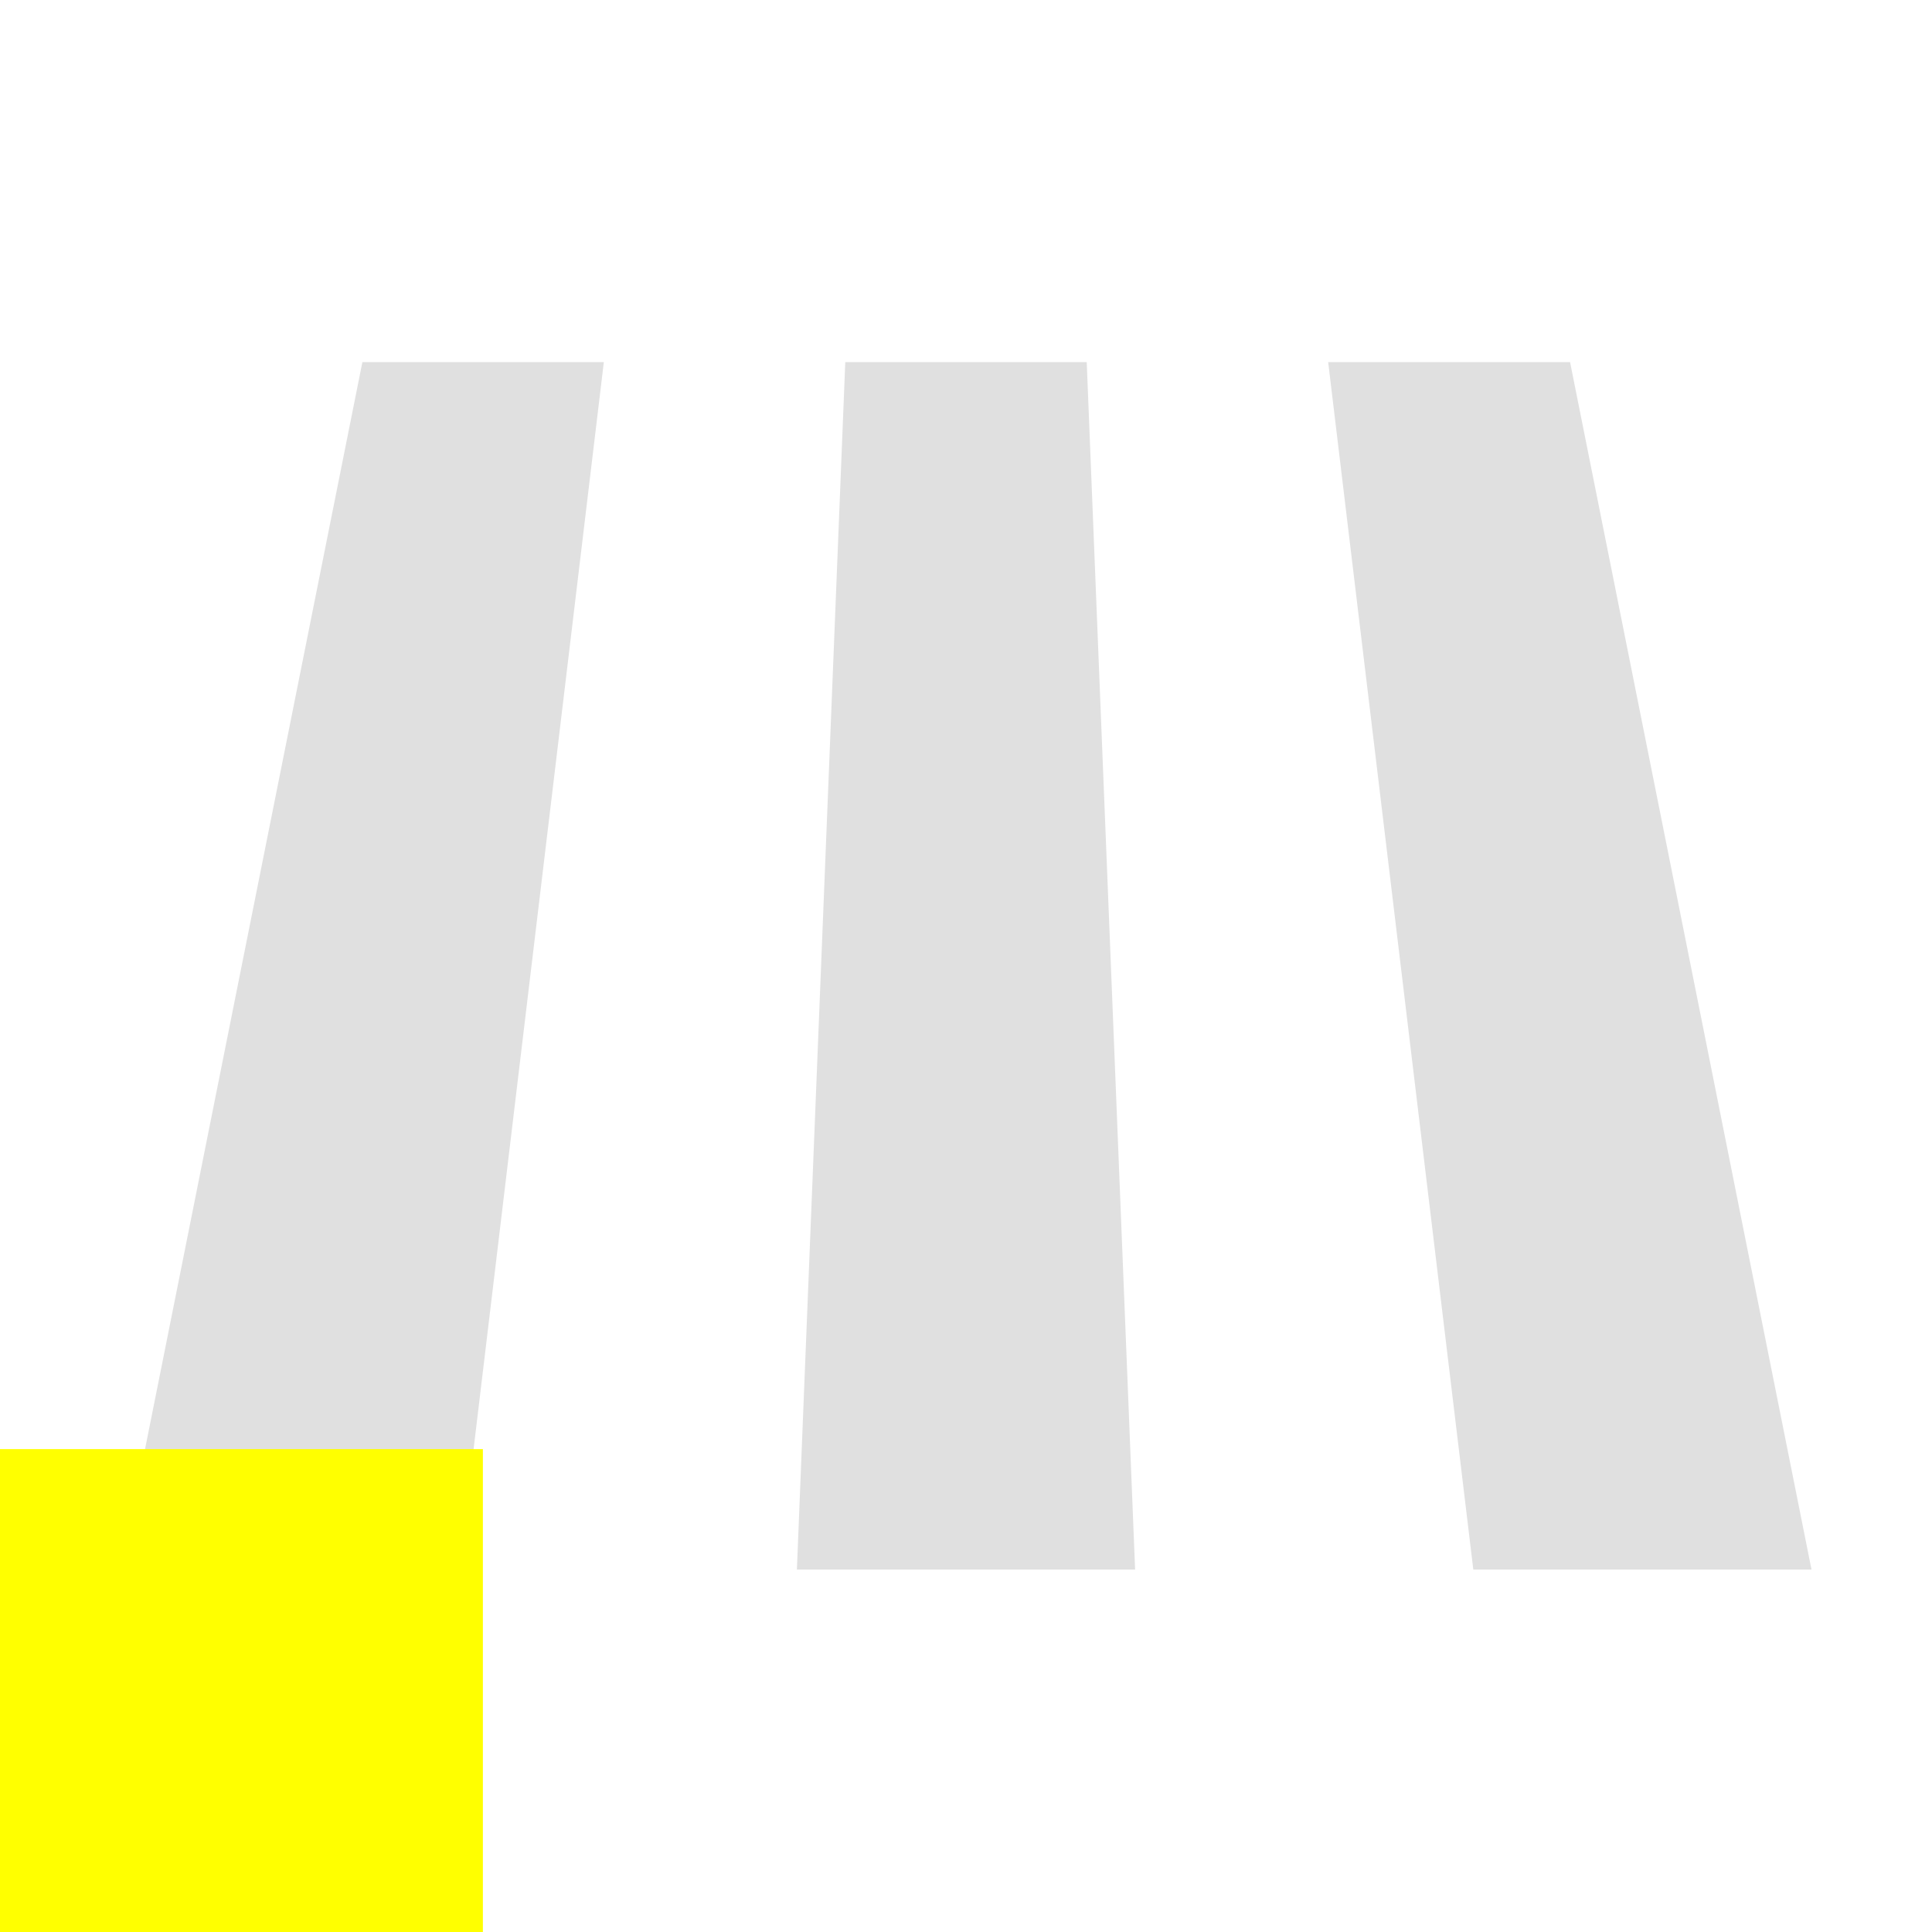
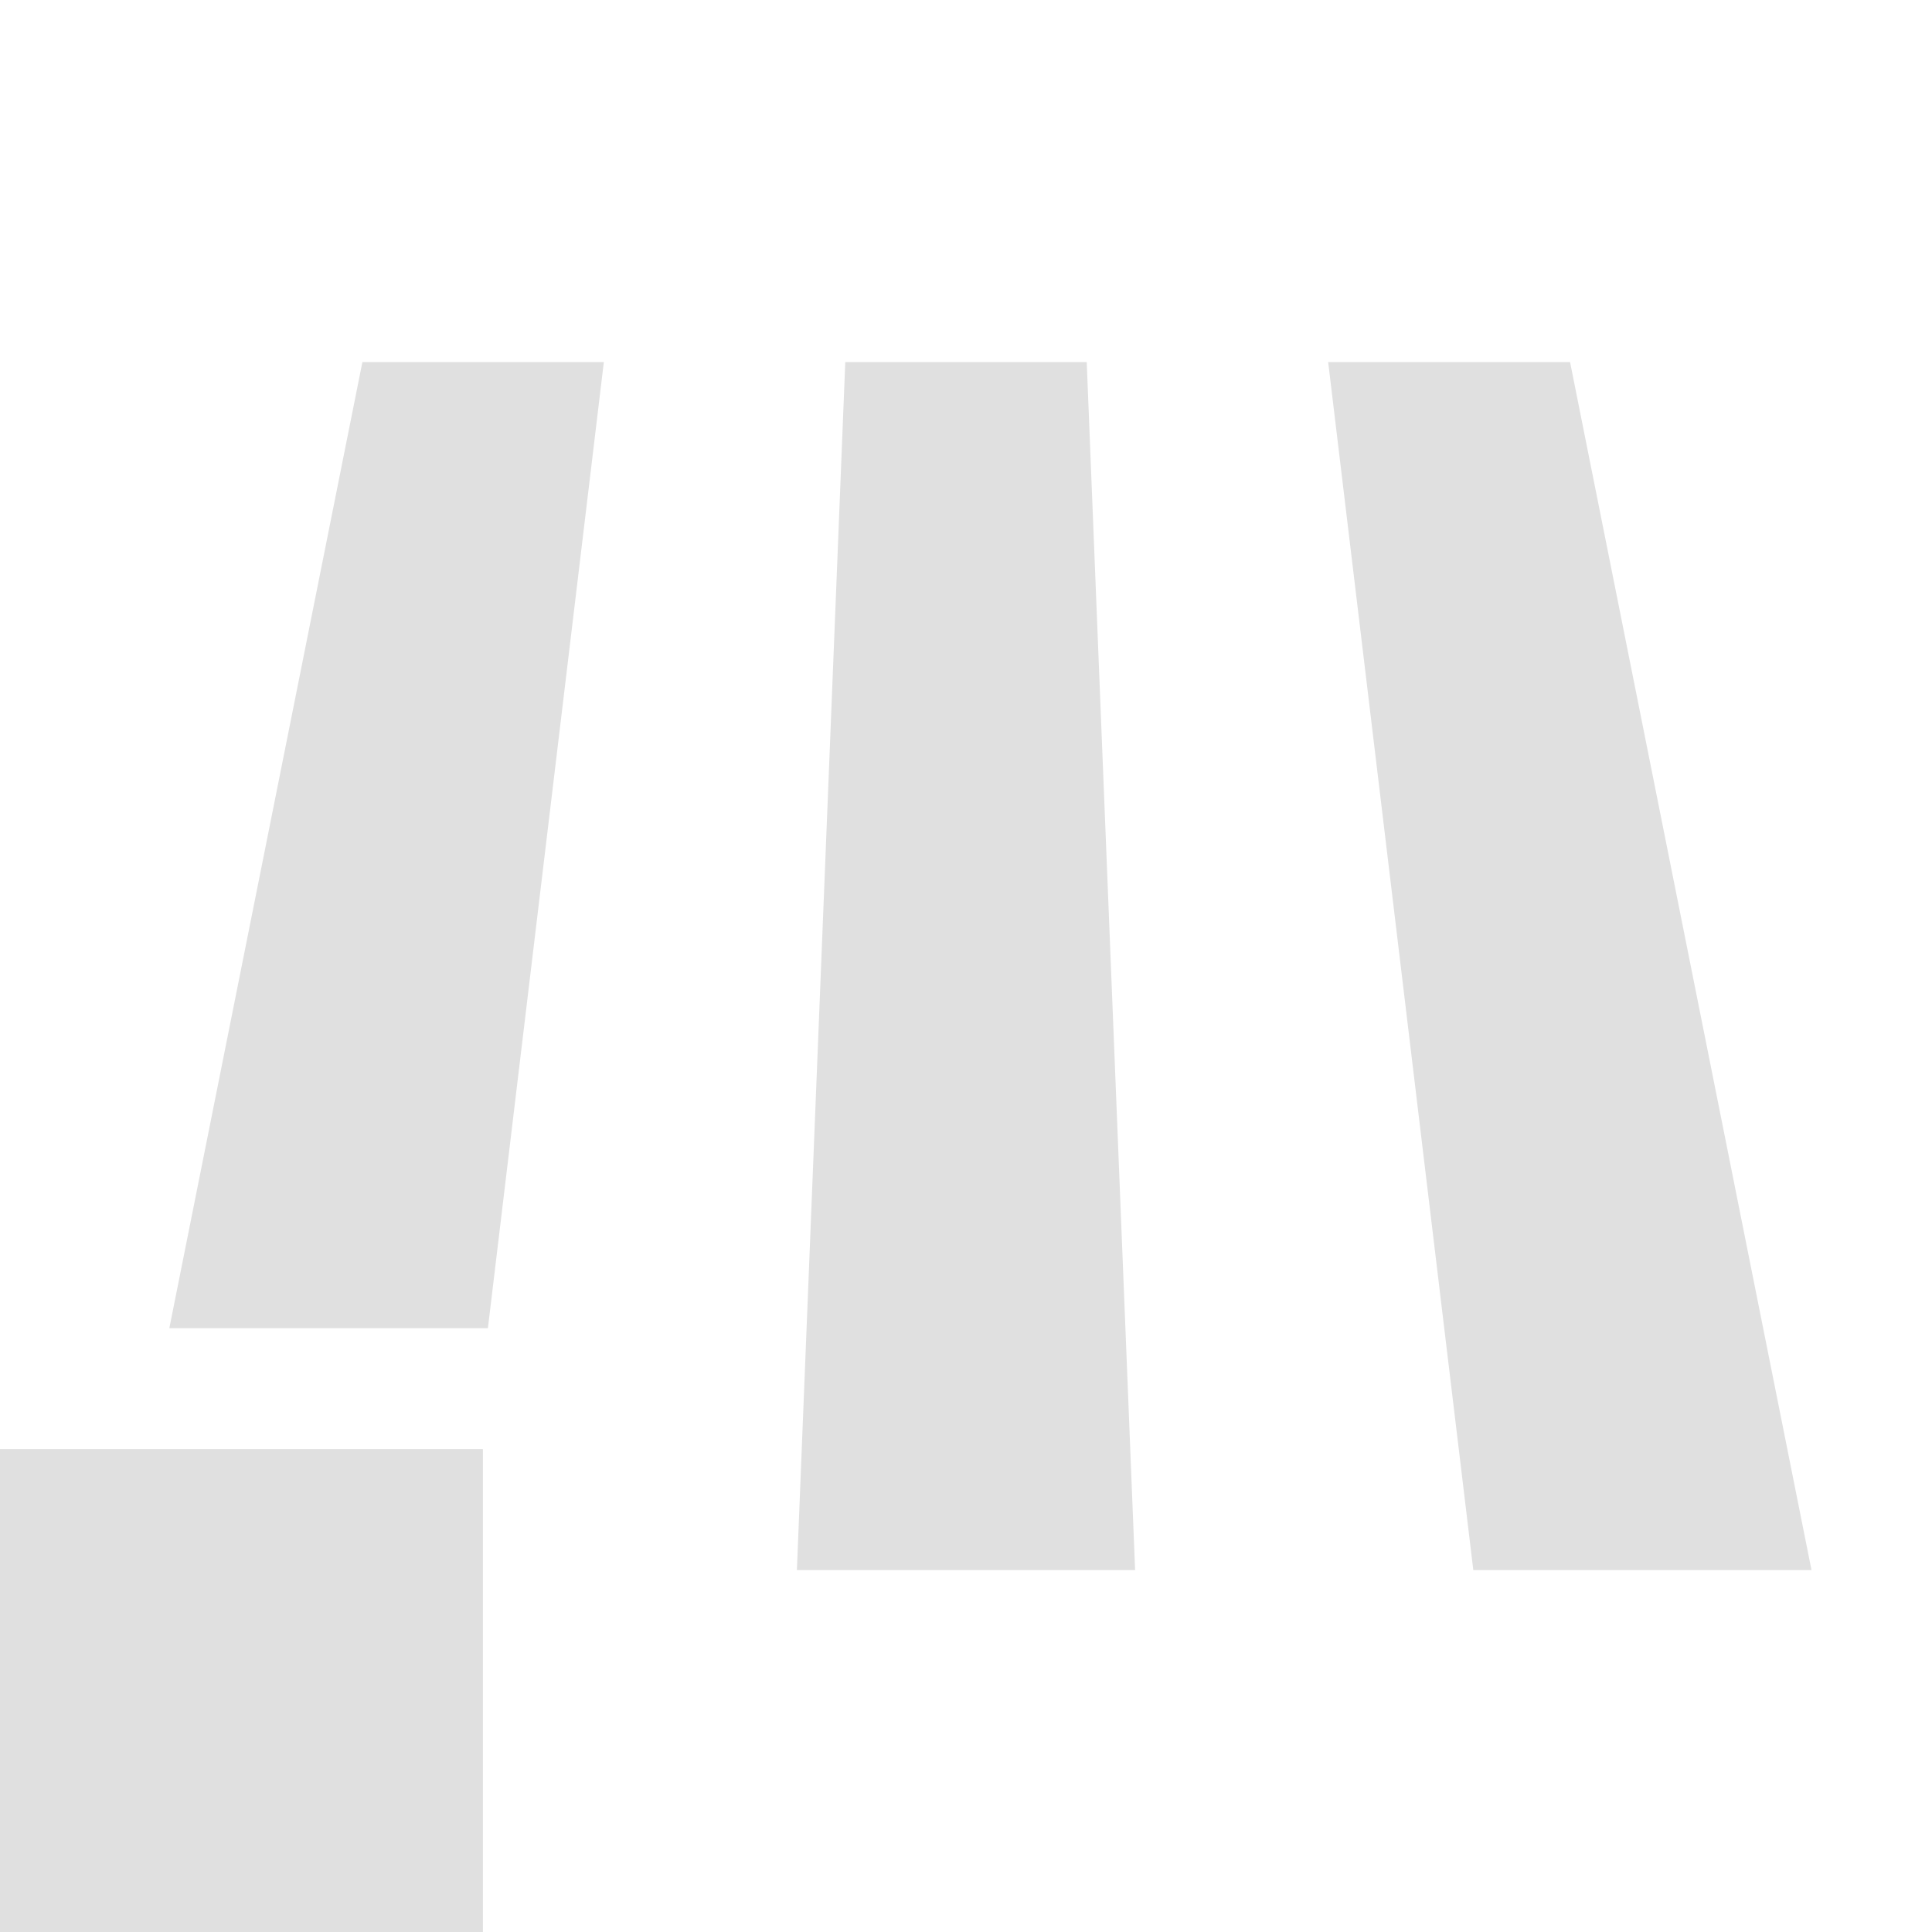
- <svg xmlns="http://www.w3.org/2000/svg" height="16" viewBox="0 0 4.233 4.233" width="16">
-   <path d="m.794 1.058-.529 2.381h.741l.317-2.381zm1.058 0-.106 2.381h.741l-.106-2.381zm1.058 0 .318 2.381h.741l-.529-2.381z" fill="#e0e0e0" stroke-linecap="round" stroke-linejoin="round" stroke-width="2" transform="matrix(1 0 0 1.111111 0 -.382176)" />
-   <path d="m0 3.175h1.058v1.058h-1.058z" fill="#ff0" />
+ <svg xmlns="http://www.w3.org/2000/svg" height="16" viewBox="0 0 4.233 4.233" width="16" version="1.1" id="svg2">
+   <defs id="defs2" />
+   <path id="path1" d="M 0.794 1.058 L 0.371 2.963 L 1.069 2.963 L 1.323 1.058 L 0.794 1.058 z M 1.852 1.058 L 1.746 3.44 L 2.487 3.44 L 2.381 1.058 L 1.852 1.058 z M 2.91 1.058 L 3.228 3.44 L 3.969 3.44 L 3.44 1.058 L 2.91 1.058 z " transform="matrix(1 0 0 1.111111 0 -.382176)" style="fill:#e0e0e0;fill-opacity:1" />
+   <path d="m0 3.175h1.058v1.058h-1.058z" fill="#ff0" id="path2" style="fill:#e0e0e0;fill-opacity:1" />
</svg>
